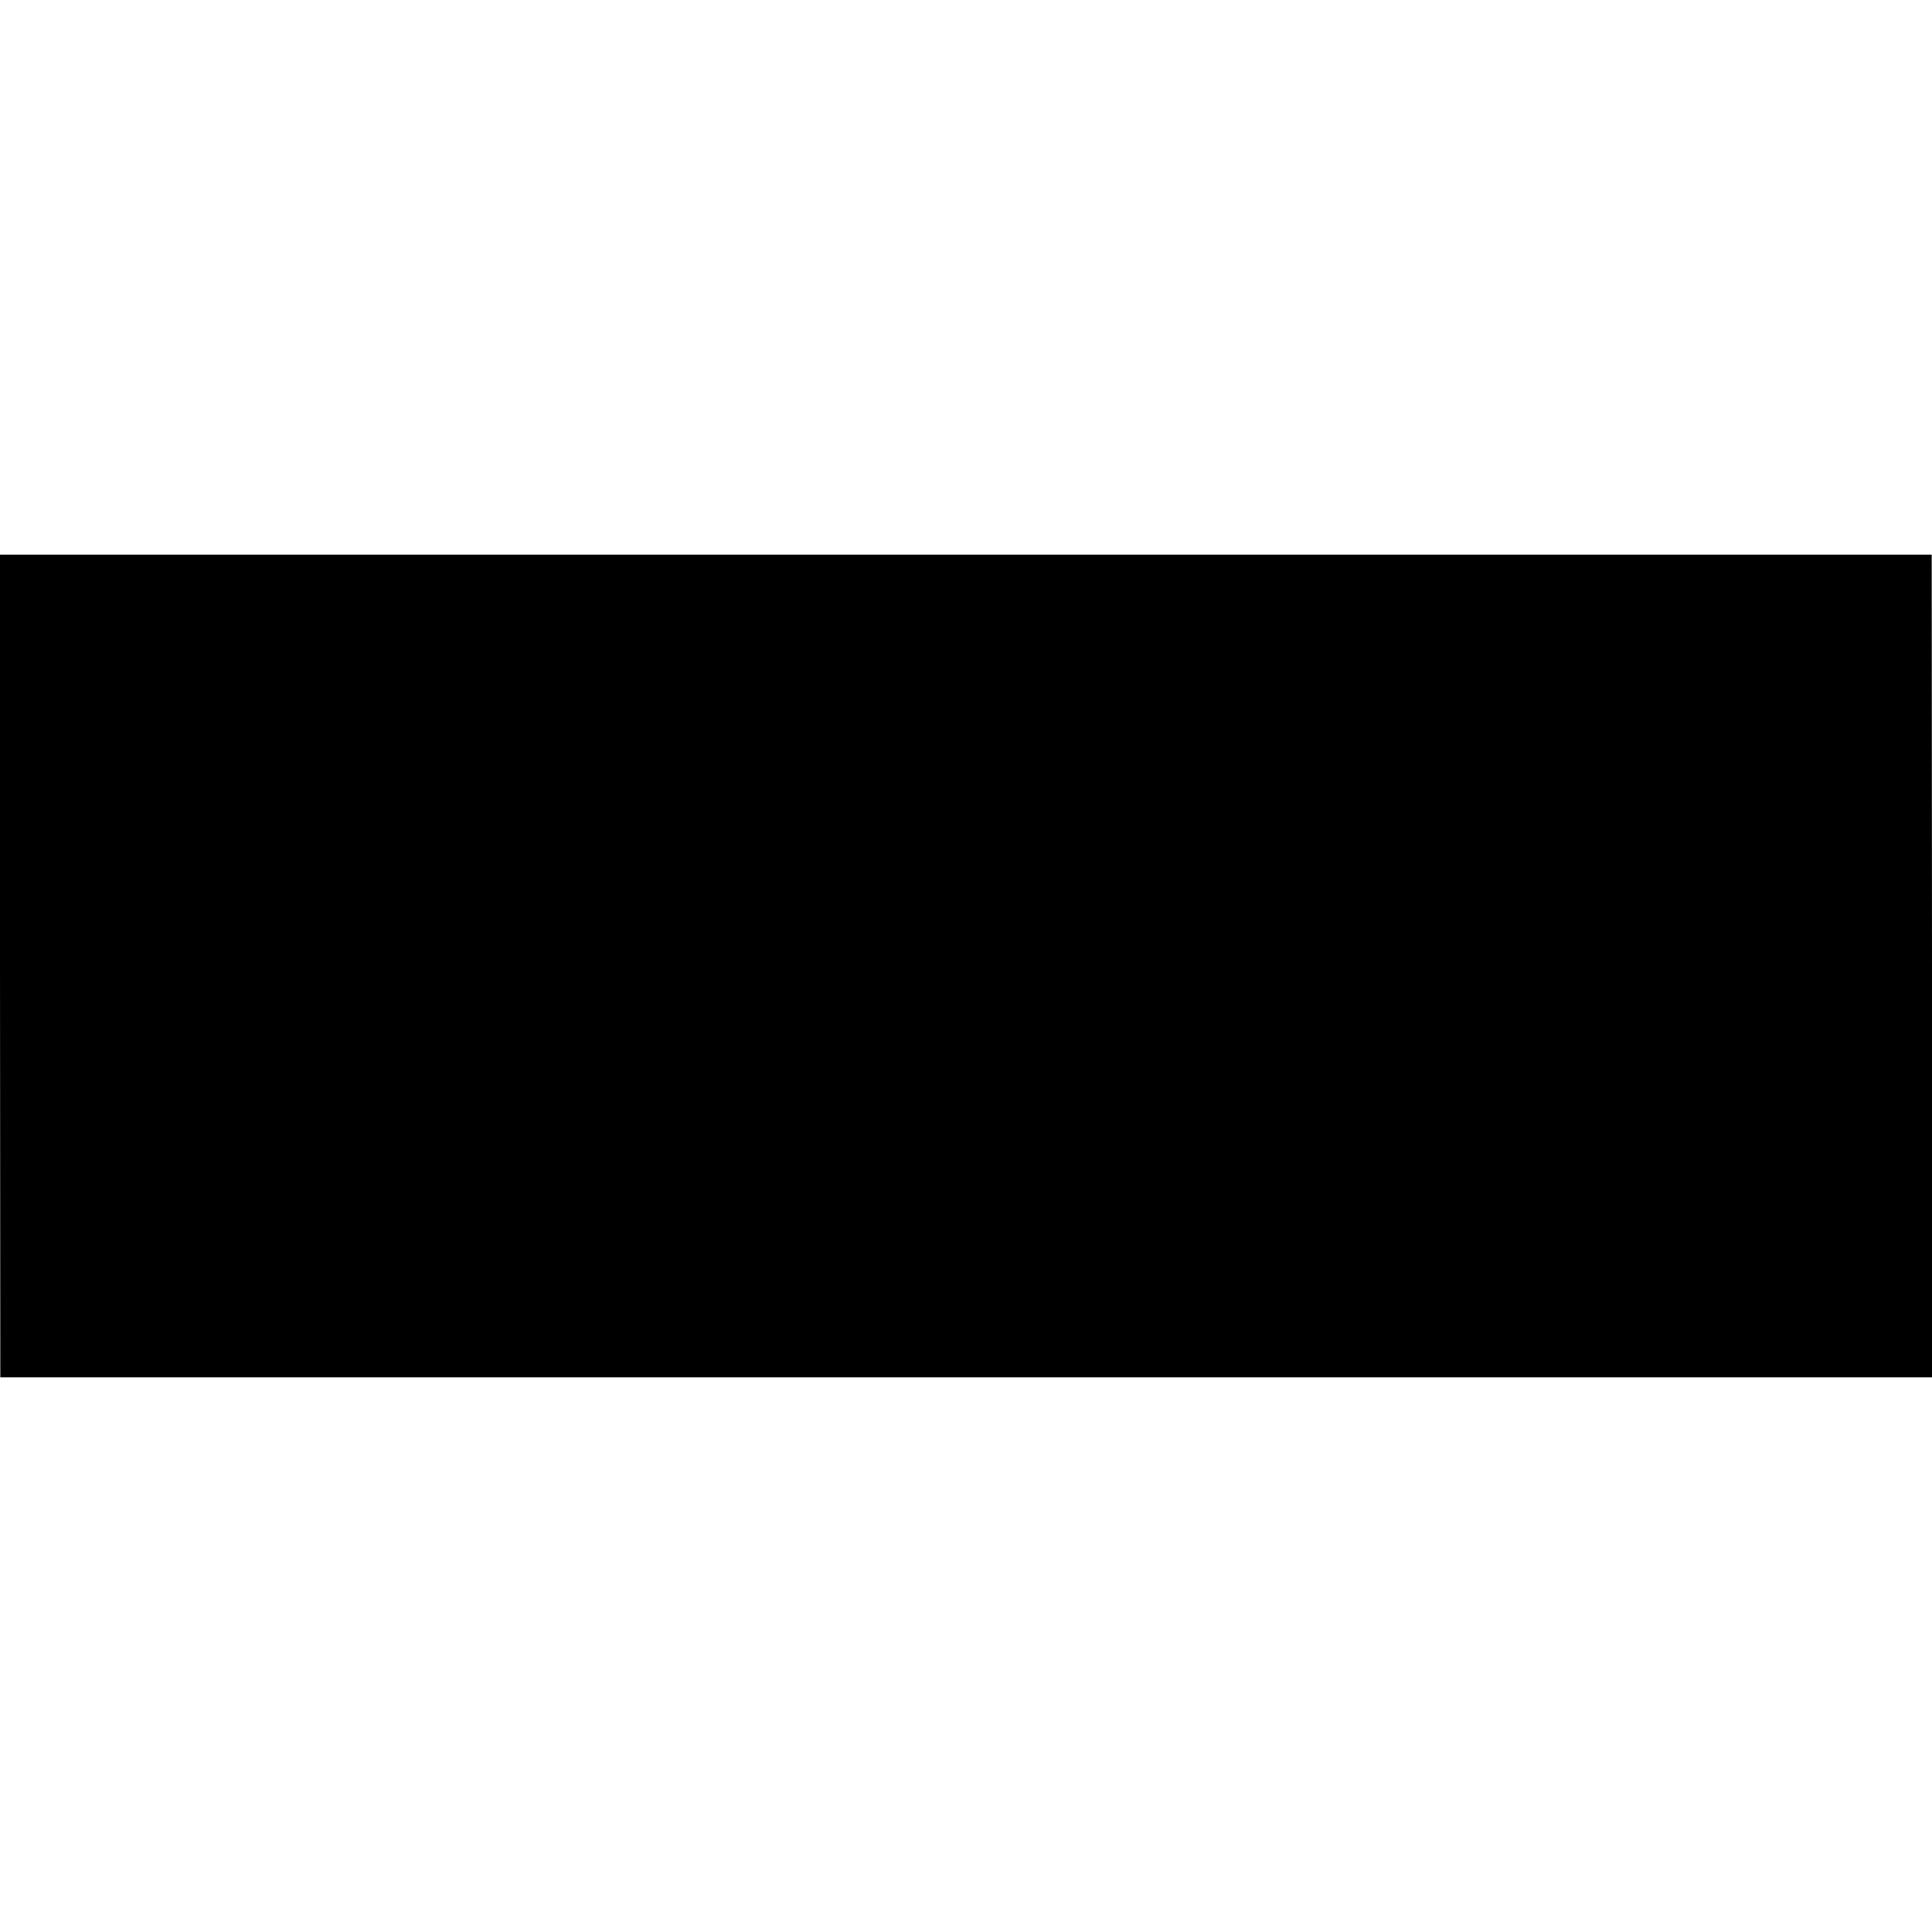
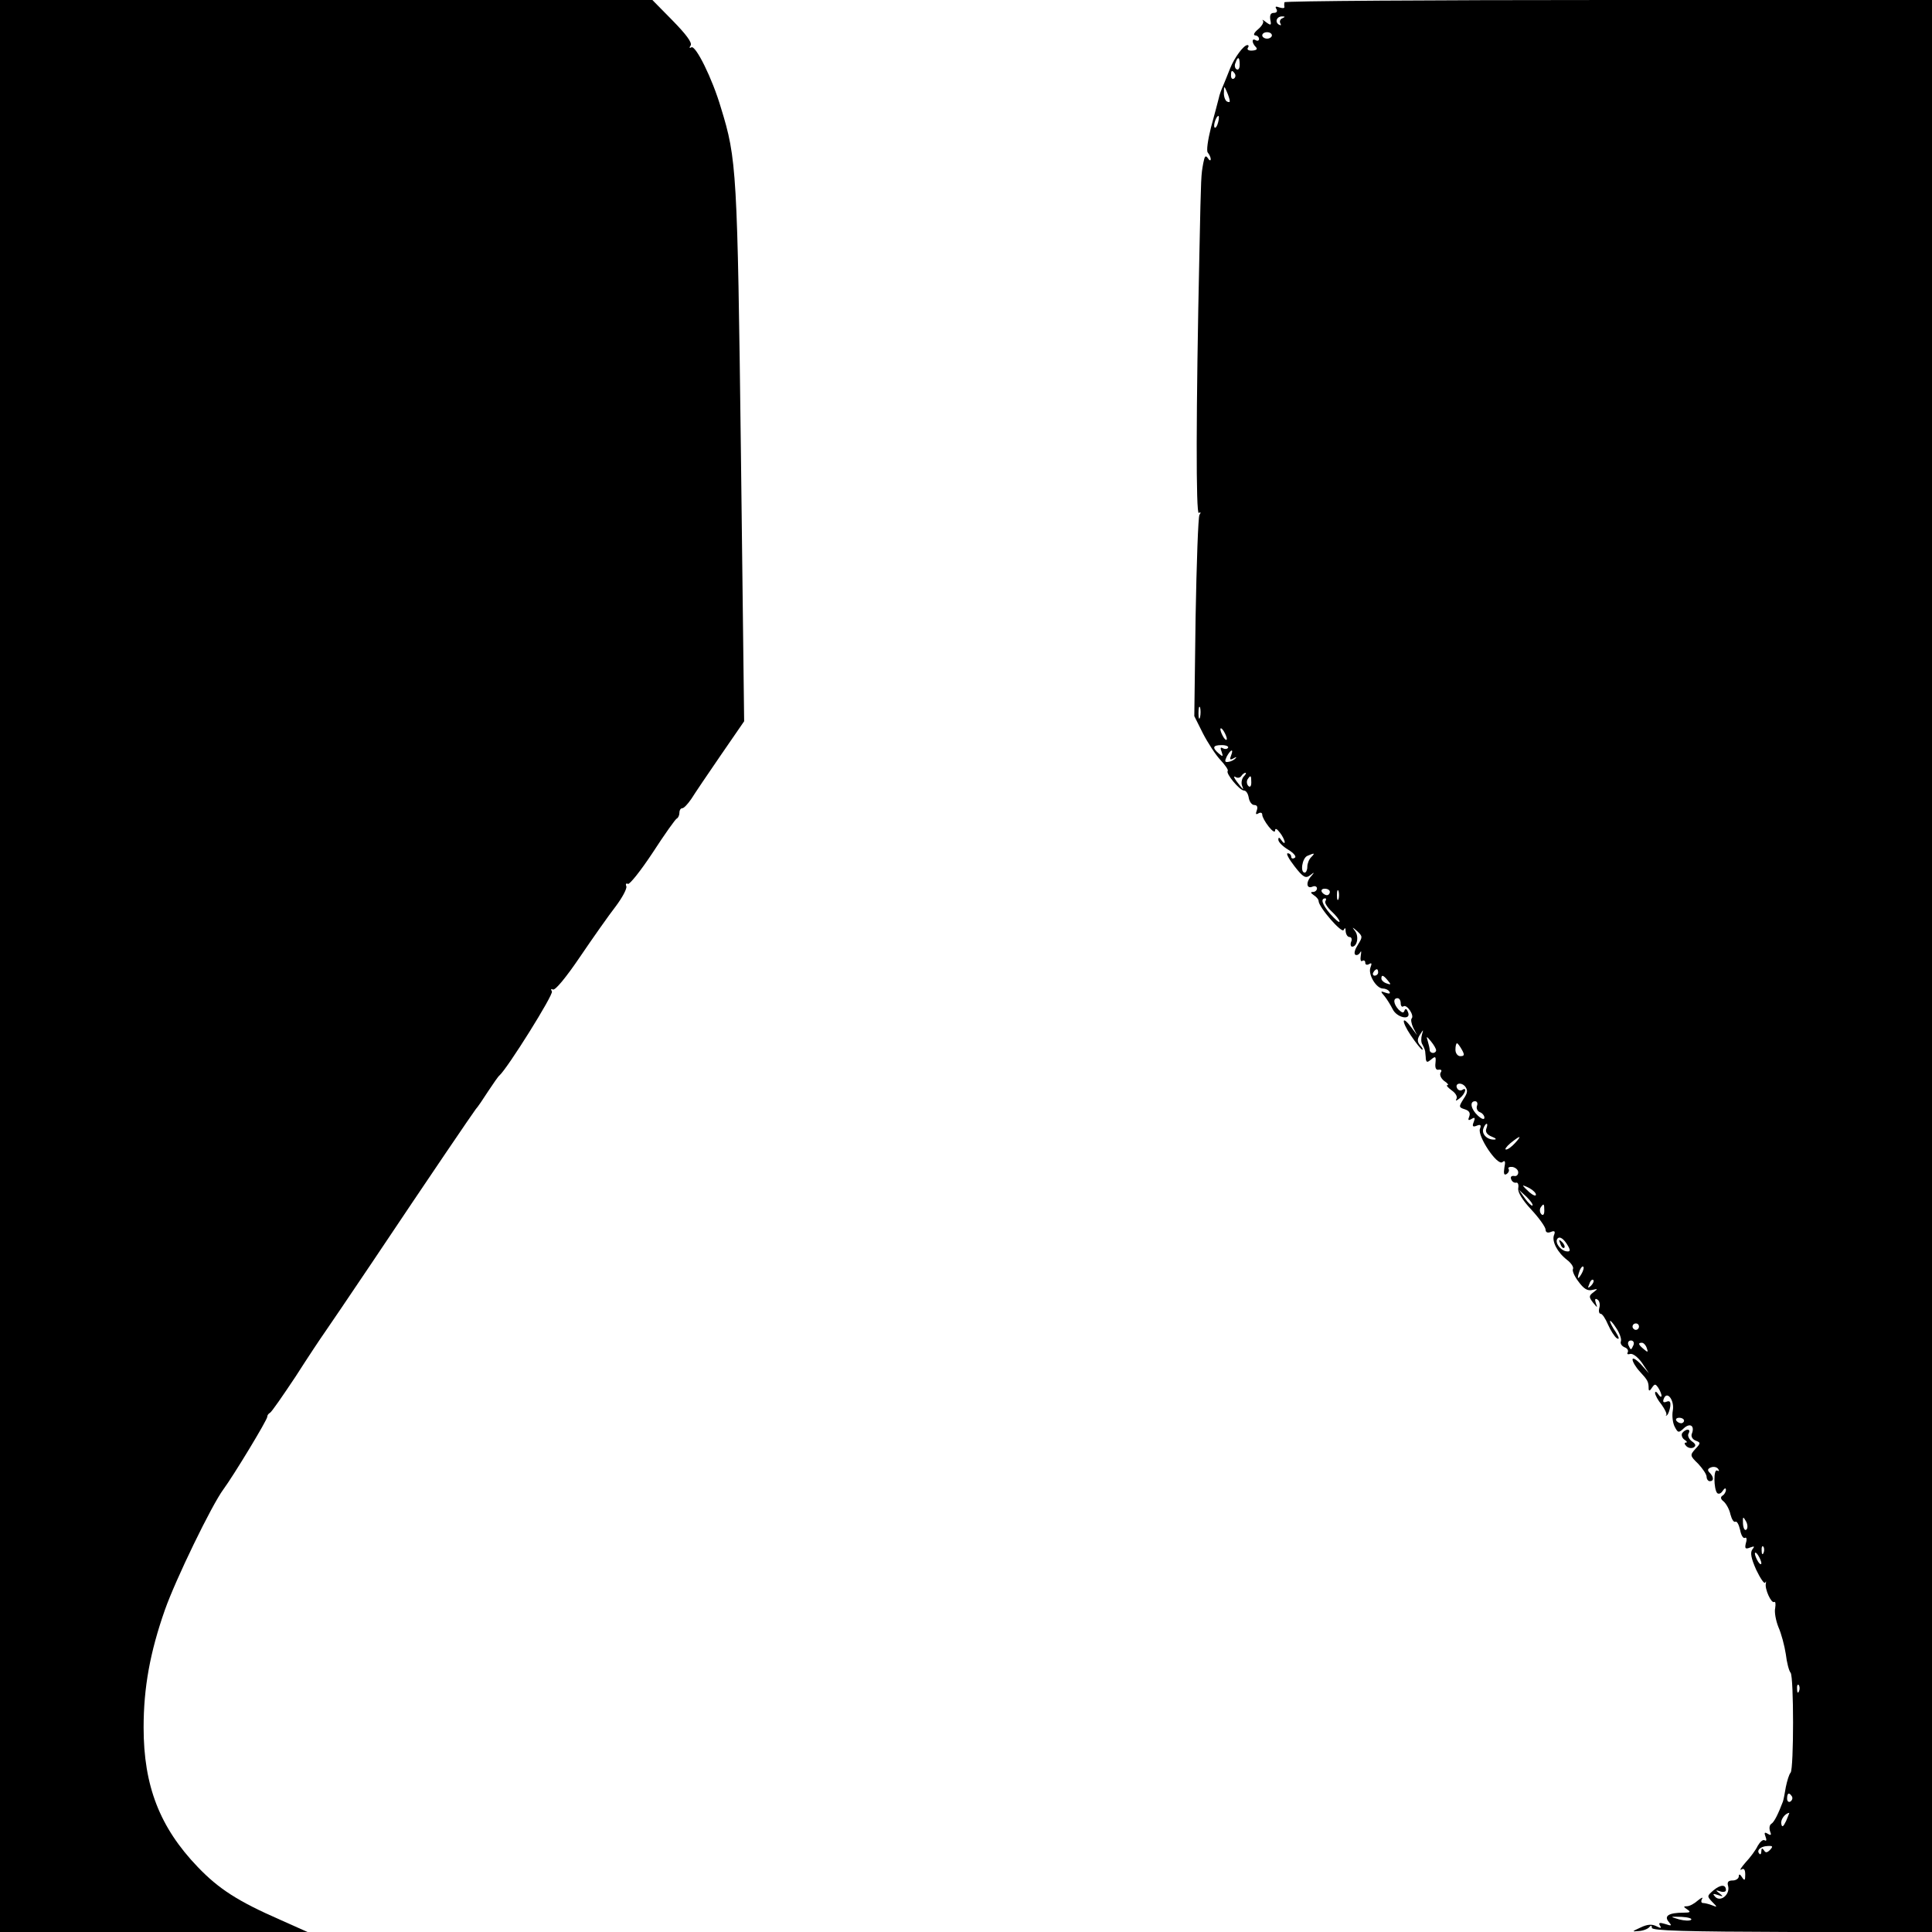
- <svg xmlns="http://www.w3.org/2000/svg" version="1.0" width="620pt" height="620pt" viewBox="0 0 620 620" preserveAspectRatio="xMidYMid meet">
-   <g transform="translate(0,620) scale(0.1,-0.1)" fill="#000000" stroke="none">
-     <path d="M0 3100 l1 -1320 3099 0 3100 0 0 1320 -1 1320 -3099 0 -3100 0 0 -1320z" />
+ <svg xmlns="http://www.w3.org/2000/svg" version="1.0" width="600pt" height="600pt" viewBox="0 0 600 600" preserveAspectRatio="xMidYMid meet">
+   <g transform="translate(0,600) scale(0.1,-0.1)" fill="#000000" stroke="none">
+     <path d="M0 3000 l0 -3000 478 0 477 0 -85 38 c-130 57 -190 95 -256 164 -118 123 -168 252 -168 433 0 124 20 234 66 365 33 94 146 327 182 375 31 42 136 215 136 225 0 5 4 10 8 12 5 2 40 53 80 113 39 61 79 121 89 135 10 14 77 113 149 220 182 272 312 463 322 476 5 5 22 30 38 55 16 24 31 46 35 49 25 22 169 252 163 261 -4 7 -3 9 3 6 7 -4 42 39 84 101 40 59 90 130 111 157 21 28 36 56 33 63 -3 7 0 10 5 7 5 -3 40 41 77 97 37 57 71 105 75 106 4 2 8 10 8 18 0 8 4 14 9 14 5 0 17 13 28 29 10 16 51 77 91 135 l73 106 -10 833 c-11 879 -13 913 -62 1072 -27 92 -79 196 -92 188 -6 -4 -7 -1 -2 6 5 9 -15 35 -56 77 l-63 64 -1013 0 -1013 0 0 -3000z" />
+     <path d="M3989 5993 c-1 -5 -1 -11 0 -15 0 -4 -7 -4 -16 -1 -11 4 -14 3 -9 -5 4 -7 1 -12 -8 -12 -10 0 -13 -7 -11 -21 4 -18 2 -19 -13 -8 -9 7 -14 10 -10 5 4 -5 -3 -17 -15 -27 -12 -10 -16 -18 -9 -19 6 0 12 -5 12 -11 0 -5 -4 -7 -10 -4 -13 8 -13 -8 0 -21 6 -6 3 -10 -10 -11 -11 -1 -18 2 -15 8 4 5 3 9 -1 9 -12 0 -41 -40 -54 -73 -7 -17 -16 -41 -21 -52 -5 -11 -12 -29 -14 -40 -3 -11 -13 -51 -24 -90 -10 -40 -15 -74 -10 -79 5 -6 9 -15 9 -20 0 -6 -4 -5 -9 3 -7 10 -10 6 -14 -15 -7 -39 -7 -31 -12 -274 -11 -502 -11 -819 -2 -813 6 4 7 1 2 -6 -4 -7 -9 -151 -12 -319 l-4 -306 27 -54 c15 -29 39 -66 54 -82 15 -16 25 -31 23 -34 -8 -7 37 -61 50 -61 7 0 13 -10 15 -22 2 -13 10 -23 17 -23 9 0 12 -6 8 -17 -4 -11 -3 -14 5 -9 7 4 12 2 12 -4 0 -7 9 -23 20 -37 11 -14 20 -20 20 -12 0 8 6 5 15 -7 8 -10 14 -23 15 -29 0 -5 -5 -3 -10 5 -7 10 -10 11 -10 2 0 -7 14 -21 31 -31 18 -11 26 -22 20 -25 -6 -4 -11 -2 -11 3 0 6 -5 11 -11 11 -6 0 4 -18 21 -40 27 -35 35 -39 49 -28 13 10 14 10 4 -2 -18 -19 -16 -41 2 -34 8 4 15 1 15 -5 0 -6 -6 -11 -12 -11 -9 0 -8 -3 2 -10 8 -5 15 -13 15 -18 0 -19 73 -103 78 -90 4 8 6 7 6 -4 1 -10 6 -18 12 -18 6 0 9 -7 5 -15 -3 -8 -1 -15 3 -15 16 0 22 32 9 49 -10 13 -9 13 7 -1 17 -16 17 -18 2 -42 -9 -14 -13 -27 -8 -31 5 -3 12 1 15 7 4 7 4 3 2 -10 -2 -12 0 -20 5 -16 5 3 9 0 9 -6 0 -6 5 -8 12 -4 8 5 9 2 4 -11 -8 -21 18 -65 39 -65 7 0 17 -4 20 -10 4 -6 -1 -7 -12 -3 -16 6 -17 5 -3 -11 8 -10 19 -28 25 -40 13 -27 58 -36 48 -10 -4 11 -8 13 -11 6 -3 -9 -7 -8 -18 2 -16 17 -19 36 -4 36 6 0 10 -7 10 -16 0 -8 4 -13 9 -9 11 6 34 -29 25 -38 -3 -3 -1 -16 5 -29 l12 -23 -17 23 c-31 42 -33 22 -3 -23 17 -25 33 -45 36 -45 3 0 0 7 -7 14 -9 11 -9 19 0 33 11 17 11 17 6 0 -3 -11 -3 -24 1 -30 4 -7 8 -16 9 -22 0 -5 2 -16 2 -24 2 -11 5 -11 17 -1 13 11 15 9 13 -11 -2 -16 2 -23 10 -21 8 1 11 -2 6 -9 -4 -7 1 -18 11 -26 11 -7 15 -13 10 -13 -5 0 1 -7 13 -16 13 -9 19 -20 15 -27 -4 -7 0 -6 10 2 18 14 24 37 8 26 -5 -3 -12 -1 -15 4 -10 16 11 22 24 7 9 -12 8 -20 -5 -39 -15 -24 -15 -26 4 -32 13 -4 18 -11 14 -22 -5 -12 -3 -14 7 -8 10 6 12 4 7 -9 -6 -14 -3 -17 9 -12 12 5 15 2 10 -10 -8 -22 54 -116 70 -103 8 7 10 2 6 -17 -3 -19 -1 -25 7 -20 6 4 9 11 6 16 -3 4 3 7 12 6 10 -2 18 -9 18 -17 0 -8 -6 -13 -13 -11 -8 1 -12 -3 -9 -10 2 -7 9 -12 15 -11 6 2 9 -6 7 -17 -2 -12 12 -36 41 -67 24 -26 44 -54 44 -62 0 -8 6 -11 16 -7 12 5 15 2 10 -10 -7 -19 10 -53 41 -77 13 -10 21 -23 18 -28 -3 -5 4 -22 17 -39 16 -22 28 -30 43 -26 18 4 18 4 4 -7 -15 -11 -15 -15 -2 -32 14 -17 15 -18 9 -2 -4 12 -2 16 5 11 6 -3 9 -15 6 -25 -3 -11 -1 -19 4 -19 5 0 15 -15 23 -34 8 -18 20 -37 27 -42 9 -5 8 1 -3 19 -10 14 -18 30 -18 34 0 4 9 -5 19 -21 11 -16 17 -34 15 -41 -3 -7 2 -15 11 -19 9 -3 13 -10 10 -16 -3 -5 0 -7 7 -5 8 3 24 -9 37 -27 l22 -33 -25 28 c-14 15 -26 22 -26 15 0 -7 10 -24 23 -38 24 -26 27 -31 27 -52 0 -9 4 -8 10 2 9 13 11 13 20 0 5 -8 10 -19 10 -25 0 -5 -5 -3 -10 5 -5 8 -10 10 -10 4 0 -6 9 -23 20 -36 10 -14 17 -28 15 -32 -3 -3 -2 -4 2 -1 4 3 8 15 10 26 2 15 -1 20 -11 16 -10 -4 -13 -1 -9 9 10 27 34 -5 28 -37 -3 -16 0 -39 6 -50 10 -19 12 -20 29 -4 19 17 34 7 24 -18 -3 -8 2 -17 12 -21 16 -6 16 -8 -1 -26 -17 -19 -17 -21 9 -46 14 -15 26 -33 26 -40 0 -8 5 -14 10 -14 13 0 13 13 -1 27 -7 7 -6 12 5 16 8 3 18 1 22 -5 4 -6 3 -8 -3 -5 -12 7 -11 -58 0 -70 5 -4 12 -1 17 7 6 9 10 10 10 3 0 -6 -5 -15 -11 -18 -7 -5 -5 -11 4 -18 8 -7 18 -25 21 -40 4 -15 10 -25 15 -23 5 3 11 -8 15 -25 3 -17 10 -28 15 -25 5 3 7 -4 3 -16 -4 -17 -2 -20 13 -14 14 5 15 4 7 -6 -7 -10 -4 -27 12 -63 13 -27 25 -45 28 -40 3 6 3 4 2 -3 -4 -16 17 -63 26 -57 4 2 5 -6 3 -19 -3 -12 2 -39 10 -59 9 -20 19 -58 23 -84 3 -26 10 -53 15 -58 10 -14 10 -296 0 -310 -5 -5 -11 -26 -15 -45 -3 -19 -7 -39 -9 -45 -14 -37 -27 -64 -36 -69 -6 -4 -7 -14 -4 -23 5 -12 3 -14 -7 -8 -10 6 -12 4 -7 -9 4 -10 3 -15 -3 -11 -5 3 -14 -5 -21 -17 -6 -13 -23 -36 -38 -52 -14 -16 -20 -26 -13 -22 8 5 12 0 12 -16 0 -18 -2 -20 -10 -8 -6 10 -10 11 -10 3 0 -7 -9 -13 -19 -13 -14 0 -18 -5 -14 -18 6 -25 -23 -50 -40 -33 -9 10 -8 11 8 6 17 -6 18 -5 5 5 -13 10 -13 11 3 6 9 -3 17 -1 17 4 0 18 -16 18 -38 0 -21 -18 -21 -19 -5 -36 17 -17 17 -18 0 -11 -10 4 -23 7 -28 7 -6 0 -7 6 -3 13 4 6 -2 4 -13 -5 -11 -10 -26 -18 -34 -18 -12 0 -11 -2 1 -10 12 -8 9 -10 -12 -10 -45 0 -61 -10 -46 -28 11 -13 10 -14 -11 -7 -17 5 -21 4 -16 -5 6 -9 3 -9 -11 -2 -14 7 -28 6 -49 -4 -28 -13 -28 -13 -5 -11 14 1 28 7 32 12 5 6 8 6 8 -2 0 -9 104 -12 435 -13 l435 0 0 3000 0 3000 -1005 0 c-553 0 -1006 -3 -1006 -7z m-7 -50 c-6 -2 -9 -10 -6 -15 4 -7 2 -8 -5 -4 -13 9 -5 26 12 25 9 0 8 -2 -1 -6z m-32 -53 c0 -5 -7 -10 -15 -10 -8 0 -15 5 -15 10 0 6 7 10 15 10 8 0 15 -4 15 -10z m-100 -91 c0 -11 -4 -18 -10 -14 -5 3 -7 12 -3 20 7 21 13 19 13 -6z m-15 -28 c3 -5 2 -12 -3 -15 -5 -3 -9 1 -9 9 0 17 3 19 12 6z m-16 -84 c1 -5 -3 -5 -9 -2 -5 3 -10 16 -9 28 0 21 1 21 9 2 5 -11 9 -24 9 -28z m-36 -67 c-3 -12 -8 -19 -11 -16 -5 6 5 36 12 36 2 0 2 -9 -1 -20z m-56 -1847 c-3 -10 -5 -4 -5 12 0 17 2 24 5 18 2 -7 2 -21 0 -30z m83 -68 c0 -5 -5 -3 -10 5 -5 8 -10 20 -10 25 0 6 5 3 10 -5 5 -8 10 -19 10 -25z m4 -27 c-3 -5 -10 -5 -16 -2 -8 5 -9 1 -4 -11 5 -15 4 -16 -9 -5 -21 18 -19 26 9 26 14 0 22 -4 20 -8z m9 -25 c-5 -12 -3 -14 8 -8 8 5 11 4 6 0 -4 -5 -14 -10 -22 -11 -12 -2 -12 2 -5 17 13 23 22 25 13 2z m40 -64 c-6 -6 -9 -19 -6 -28 7 -17 5 -16 -17 13 -8 11 -10 17 -3 13 6 -4 14 -3 18 3 3 5 9 10 13 10 3 0 1 -5 -5 -11z m23 -19 c0 -12 -4 -16 -9 -11 -5 5 -6 14 -3 20 10 15 12 14 12 -9z m186 -232 c-7 -7 -12 -20 -12 -30 0 -10 -4 -18 -8 -18 -15 0 -8 45 8 52 23 10 25 9 12 -4z m58 -108 c0 -5 -4 -10 -9 -10 -6 0 -13 5 -16 10 -3 6 1 10 9 10 9 0 16 -4 16 -10z m27 -22 c-3 -7 -5 -2 -5 12 0 14 2 19 5 13 2 -7 2 -19 0 -25z m-41 -7 c-3 -4 6 -19 19 -31 14 -13 25 -27 25 -32 0 -5 -13 6 -29 24 -25 29 -31 48 -15 48 3 0 3 -4 0 -9z m164 -221 c0 -5 -5 -10 -11 -10 -5 0 -7 5 -4 10 3 6 8 10 11 10 2 0 4 -4 4 -10z m30 -25 c11 -13 10 -14 -4 -9 -9 3 -16 10 -16 15 0 13 6 11 20 -6z m150 -217 c0 -4 -4 -8 -10 -8 -5 0 -10 4 -10 9 0 5 -3 18 -6 28 -5 16 -4 16 10 -1 9 -11 16 -23 16 -28z m80 2 c9 -16 8 -20 -5 -20 -8 0 -15 9 -15 20 0 11 2 20 5 20 2 0 9 -9 15 -20z m47 -174 c-3 -8 1 -17 9 -20 8 -3 14 -11 14 -17 0 -7 -8 -5 -20 6 -22 20 -27 45 -9 45 6 0 9 -6 6 -14z m29 -71 c-4 -10 2 -19 17 -25 13 -5 16 -9 7 -9 -22 -1 -40 18 -33 35 3 8 7 14 10 14 3 0 2 -7 -1 -15z m89 -45 c-10 -11 -22 -20 -28 -20 -5 0 1 9 14 20 31 25 37 25 14 0z m65 -160 c0 -6 -9 -2 -20 7 -11 10 -20 19 -20 21 0 1 9 -2 20 -8 11 -6 20 -15 20 -20z m-11 -34 c-2 -2 -13 8 -23 22 l-19 27 24 -22 c12 -12 21 -24 18 -27z m37 -16 c0 -12 -4 -16 -9 -11 -5 5 -6 14 -3 20 10 15 12 14 12 -9z m74 -110 c8 -14 6 -18 -6 -16 -18 3 -35 26 -28 38 7 11 21 1 34 -22z m41 -87 c-12 -20 -14 -14 -5 12 4 9 9 14 11 11 3 -2 0 -13 -6 -23z m30 -36 c-10 -9 -11 -8 -5 6 3 10 9 15 12 12 3 -3 0 -11 -7 -18z m149 -127 c0 -5 -4 -10 -10 -10 -5 0 -10 5 -10 10 0 6 5 10 10 10 6 0 10 -4 10 -10z m-17 -57 c-3 -7 -6 -13 -8 -13 -2 0 -5 6 -8 13 -3 8 1 14 8 14 7 0 11 -6 8 -14z m41 -9 c5 -14 4 -15 -9 -4 -17 14 -19 20 -6 20 5 0 12 -7 15 -16z m116 -226 c0 -4 -4 -8 -9 -8 -6 0 -12 4 -15 8 -3 5 1 9 9 9 8 0 15 -4 15 -9z m194 -338 c-5 -5 -10 3 -11 18 -1 22 0 24 9 8 6 -10 6 -22 2 -26z m53 -72 c-3 -8 -6 -5 -6 6 -1 11 2 17 5 13 3 -3 4 -12 1 -19z m-7 -33 c0 -5 -5 -3 -10 5 -5 8 -10 20 -10 25 0 6 5 3 10 -5 5 -8 10 -19 10 -25z m117 -397 c-3 -8 -6 -5 -6 6 -1 11 2 17 5 13 3 -3 4 -12 1 -19z m-22 -327 c3 -5 1 -12 -5 -16 -5 -3 -10 1 -10 9 0 18 6 21 15 7z m-18 -76 c-9 -19 -13 -21 -15 -9 -3 13 12 33 25 34 0 0 -4 -11 -10 -25z m-50 -90 c-9 -9 -14 -10 -19 -1 -5 7 -8 7 -8 -3 0 -8 -3 -12 -6 -8 -10 10 3 23 25 24 17 1 18 -1 8 -12z m-245 -217 c-4 -4 -21 -3 -37 1 -30 9 -30 9 7 8 20 -1 34 -5 30 -9z" />
+     <path d="M4846 2137 c3 -10 9 -15 12 -12 3 3 0 11 -7 18 -10 9 -11 8 -5 -6z" />
+     <path d="M5224 1549 c-3 -6 0 -15 7 -20 8 -5 10 -9 5 -9 -6 0 -5 -5 1 -11 6 -6 16 -8 23 -4 8 5 6 11 -6 19 -9 7 -14 18 -10 24 4 7 3 12 -3 12 -5 0 -13 -5 -17 -11z" />
  </g>
</svg>
